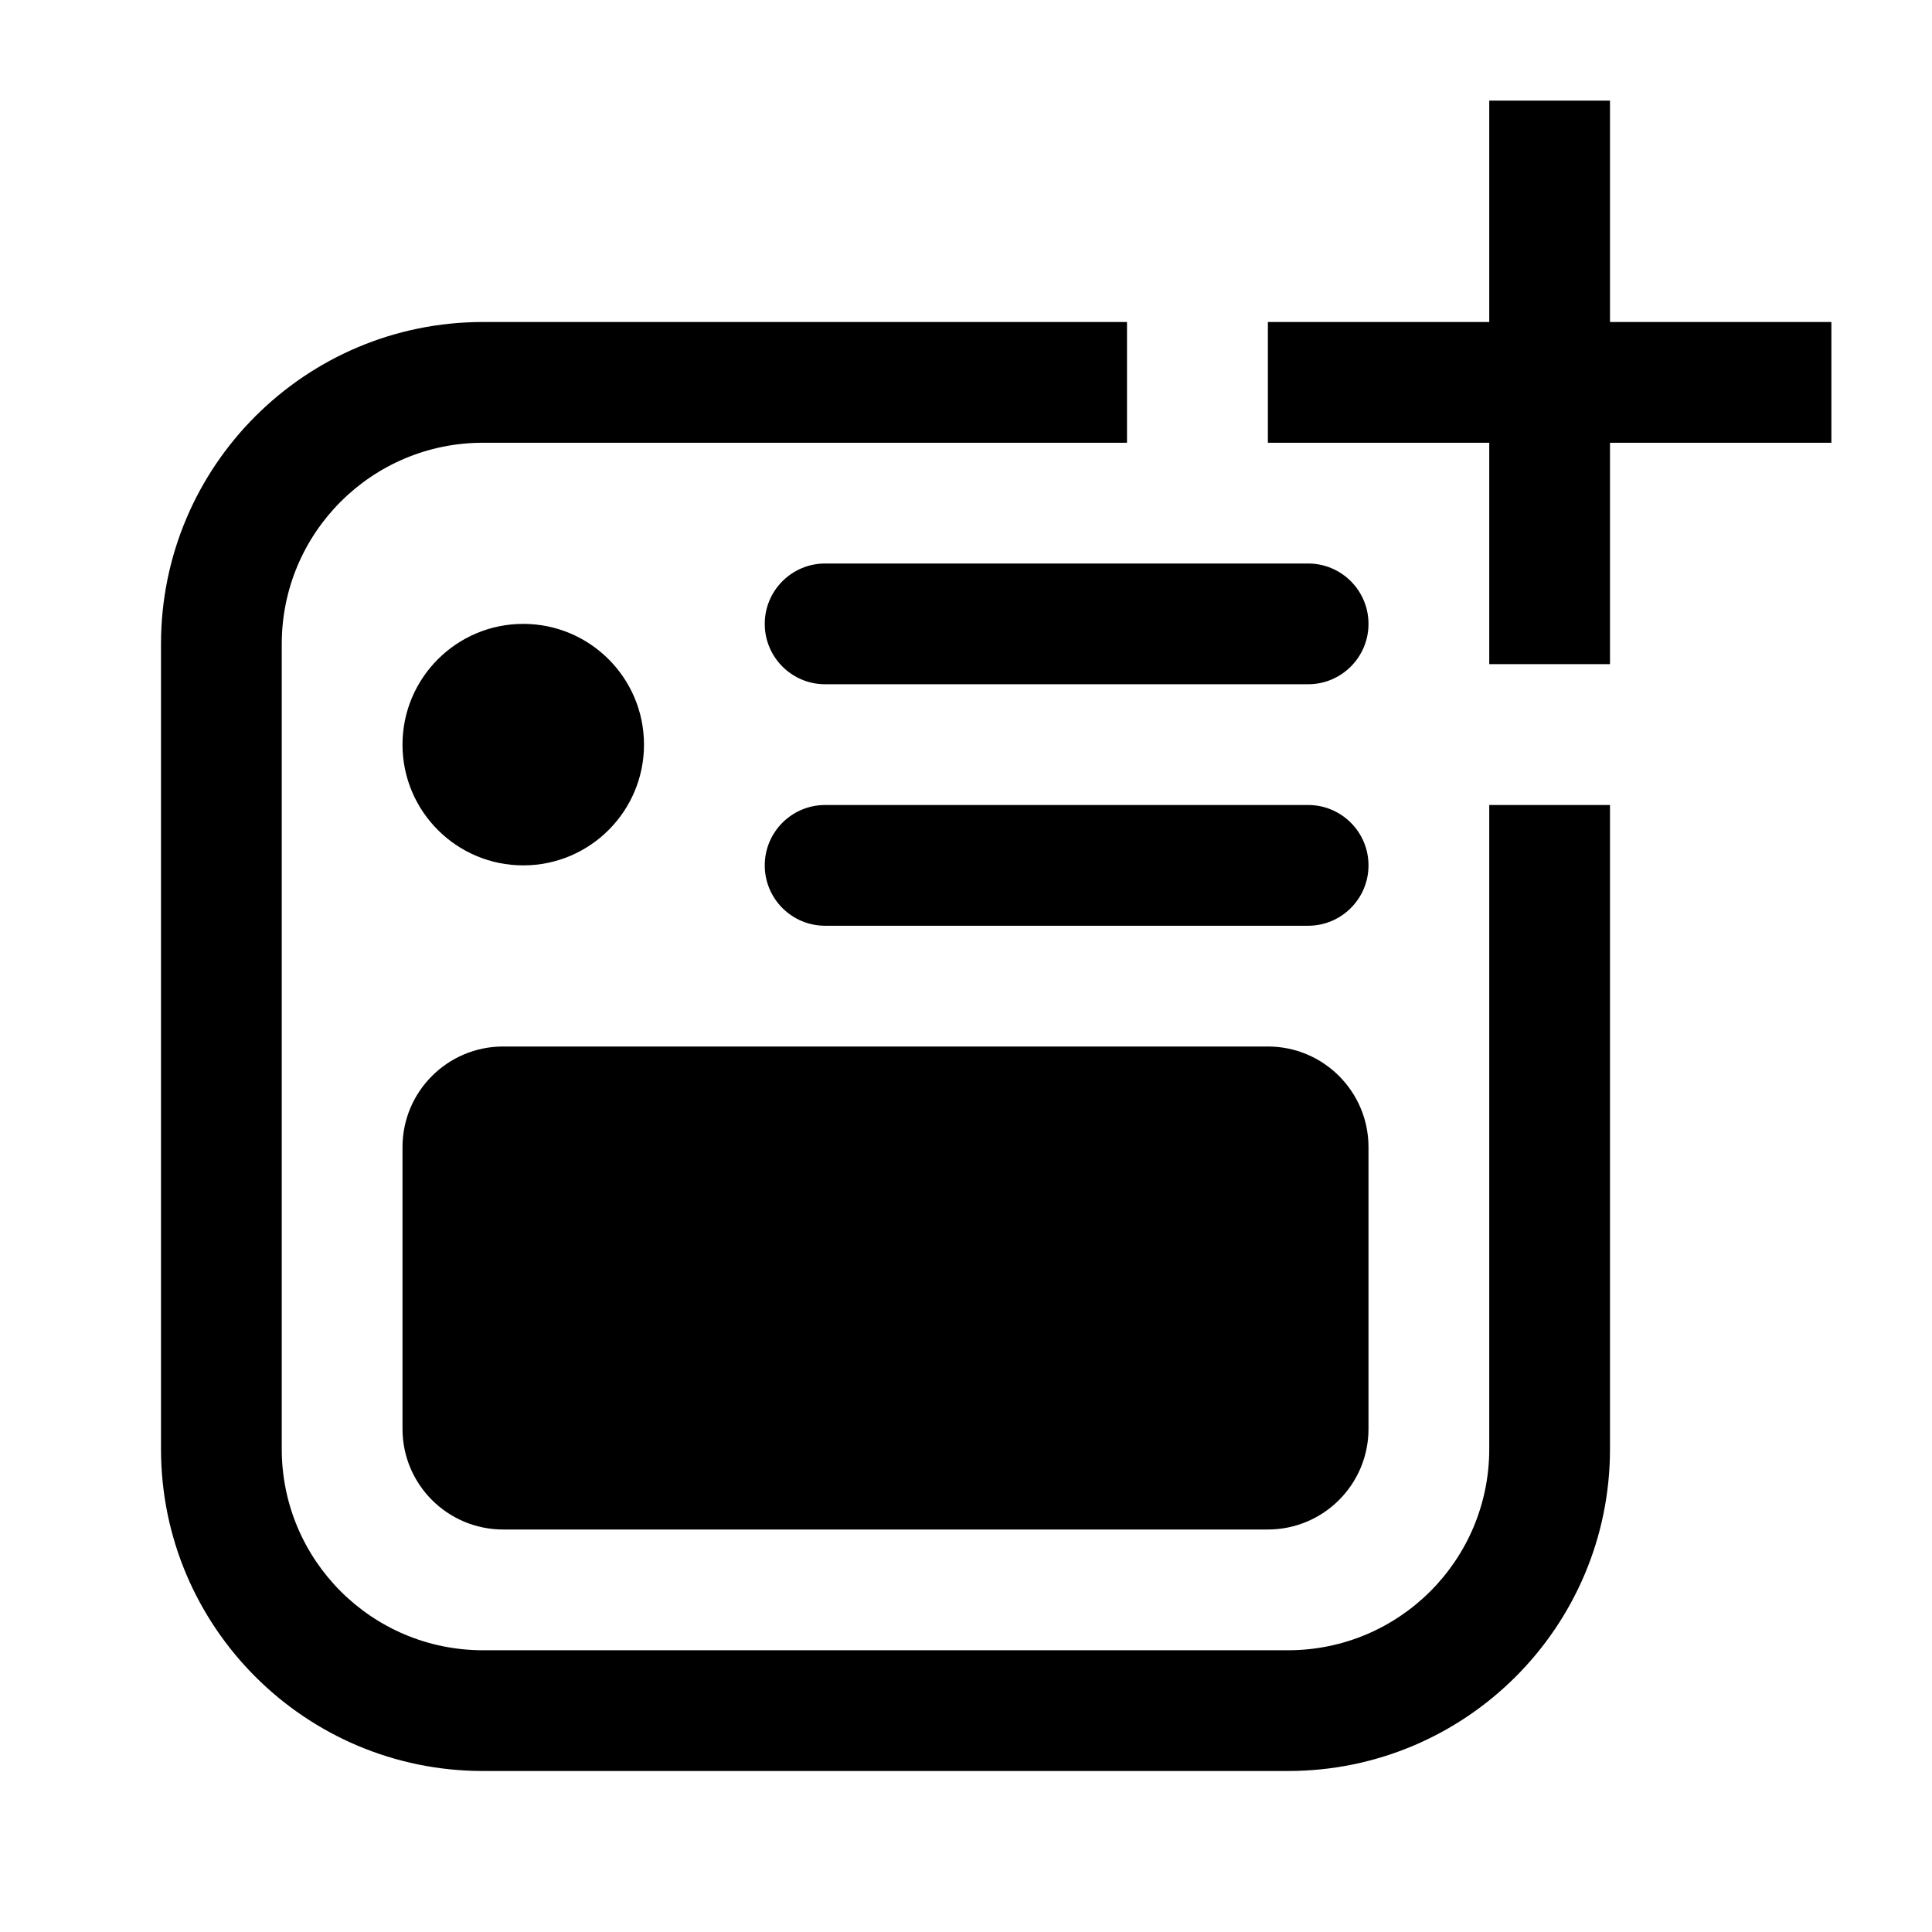
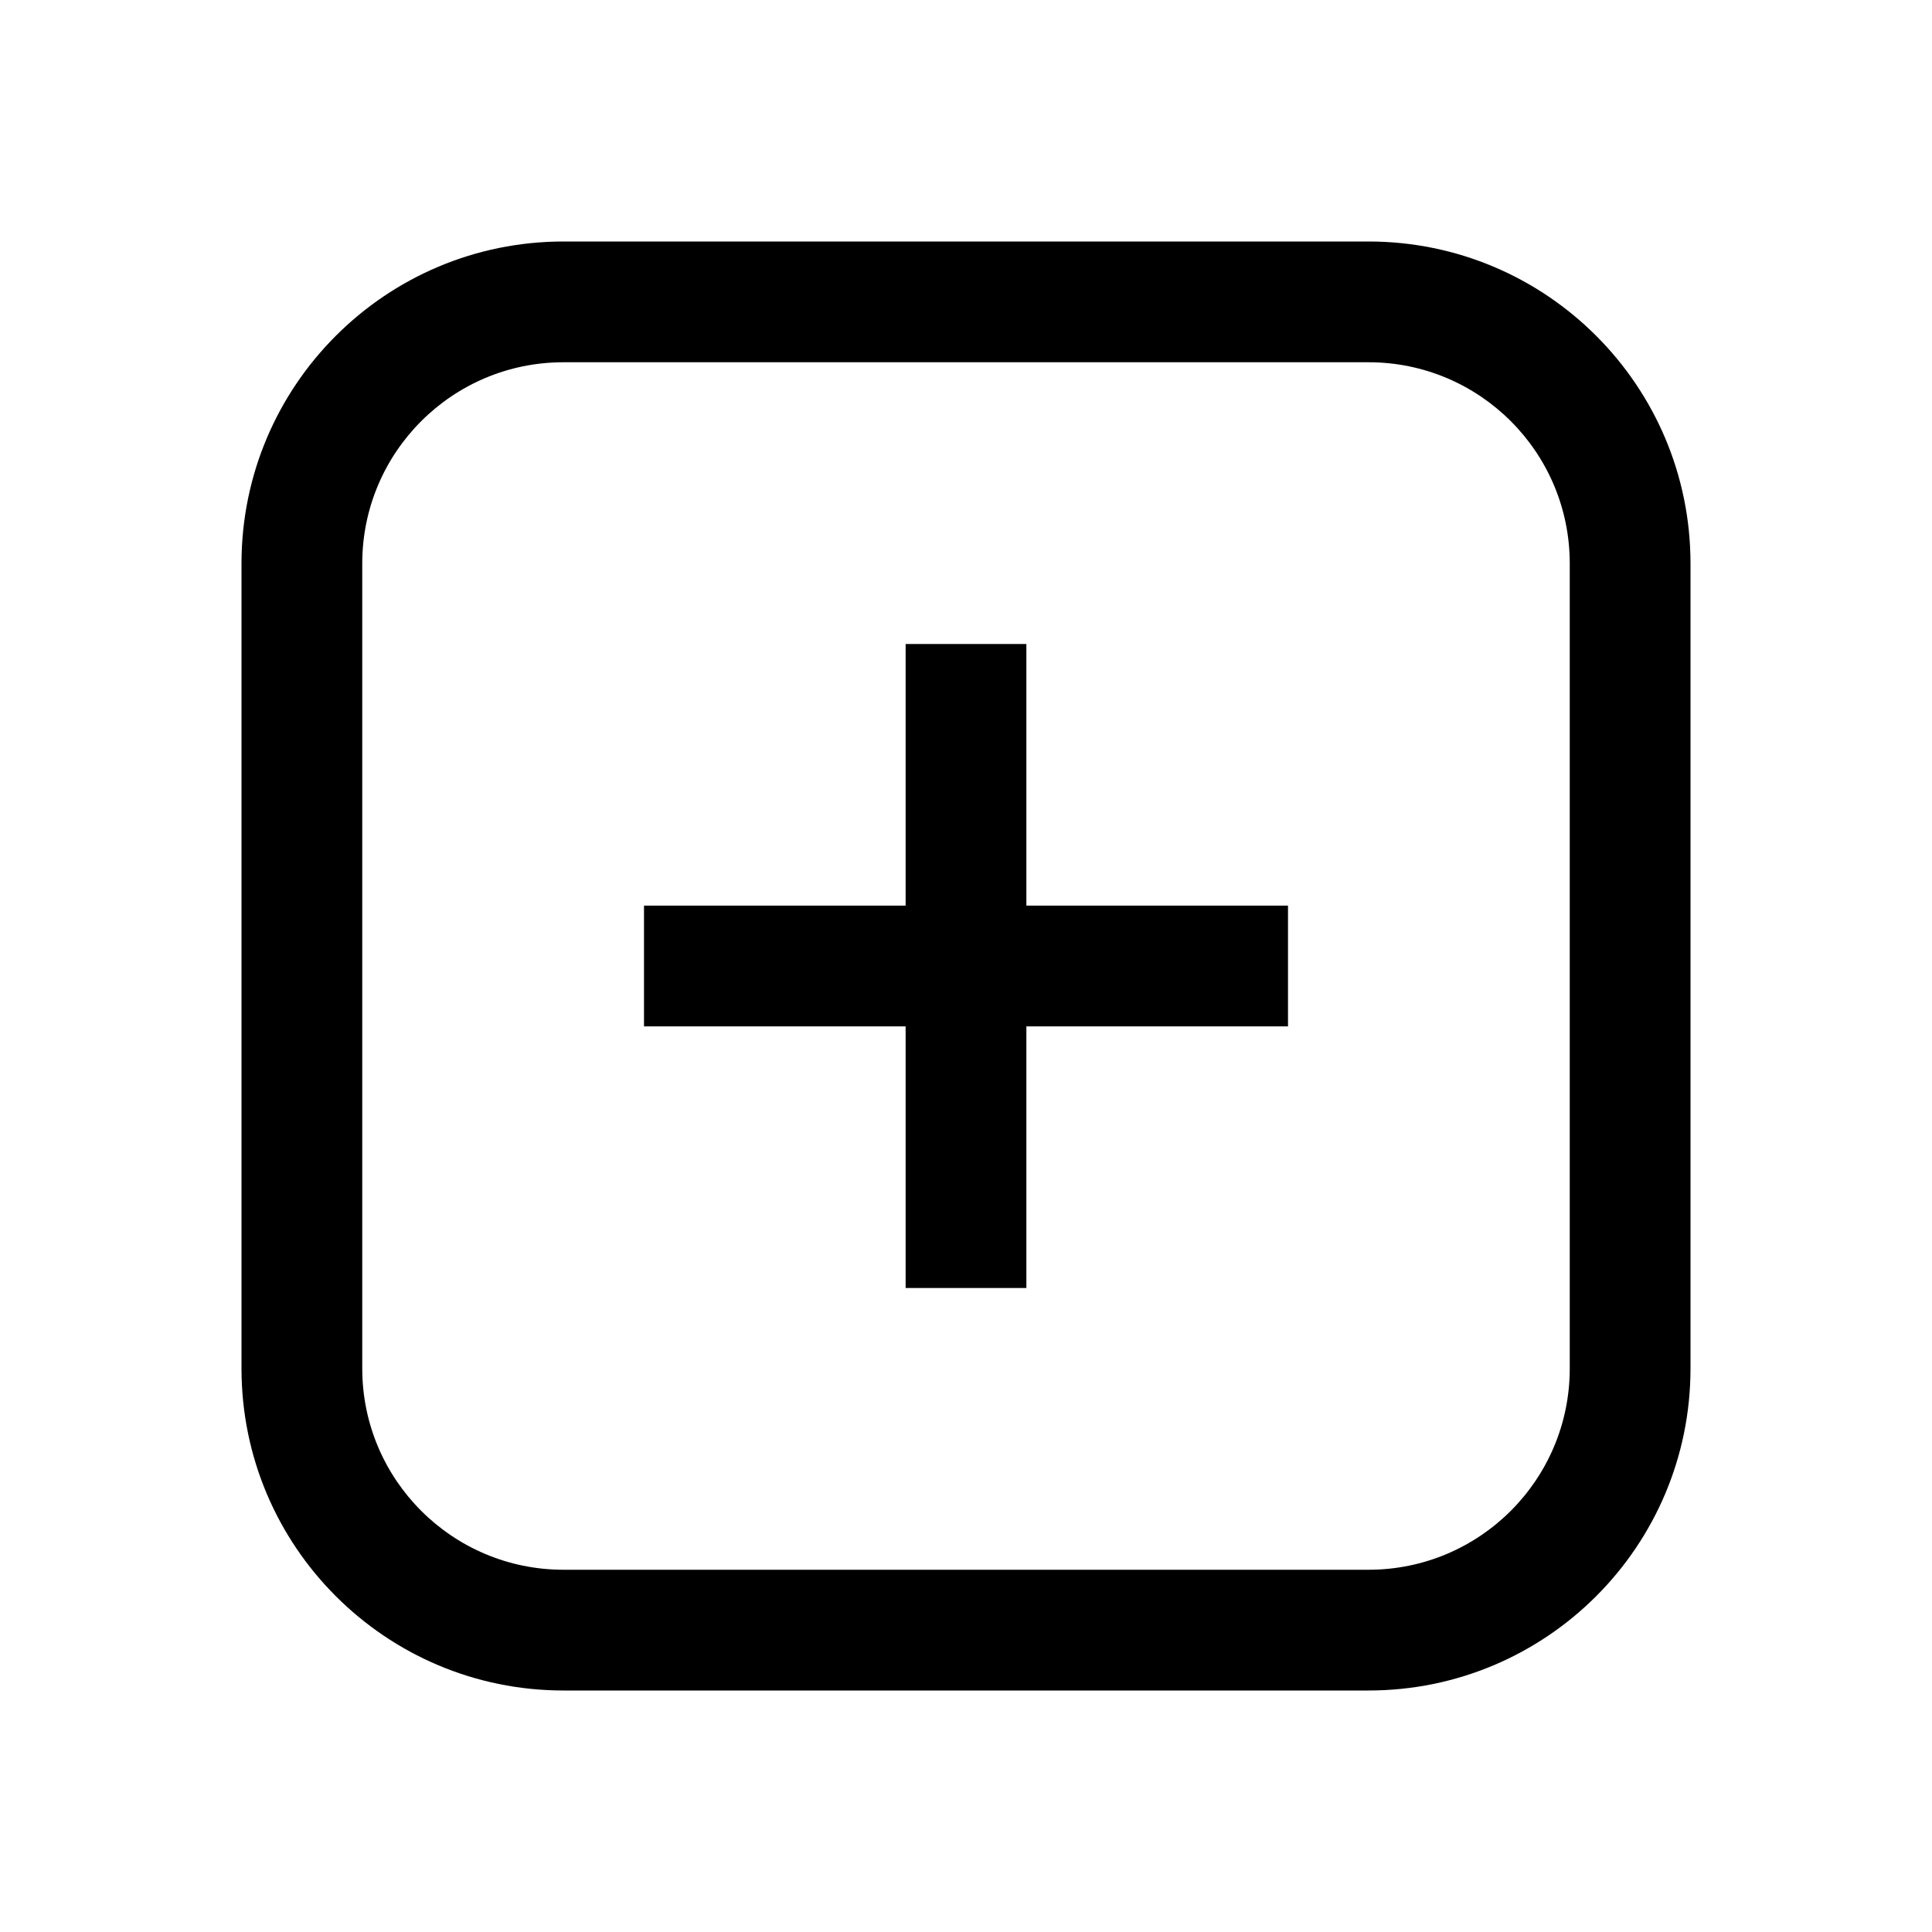
<svg xmlns="http://www.w3.org/2000/svg" width="24" height="24" viewBox="0 0 24 24">
-   <path id="new-post-svg" d="M20,4 L22.75,4 L22.75,5.5 L20,5.5 L20,8.25 L18.5,8.25 L18.5,5.5 L15.75,5.5 L15.75,4 L18.5,4 L18.5,1.25 L20,1.25 L20,4 Z M14,4 L14,5.5 L6,5.5 C4.619,5.5 3.5,6.619 3.5,8 L3.5,18 C3.5,19.381 4.619,20.5 6,20.5 L16,20.5 C17.381,20.5 18.5,19.381 18.5,18 L18.5,10 L20,10 L20,18 C20,20.209 18.209,22 16,22 L6,22 C3.791,22 2,20.209 2,18 L2,8 C2,5.791 3.791,4 6,4 L14,4 Z M6.5,10.75 C5.672,10.75 5,10.078 5,9.25 C5,8.422 5.672,7.75 6.5,7.75 C7.328,7.75 8,8.422 8,9.25 C8,10.078 7.328,10.75 6.5,10.75 Z M10.25,7 L16.25,7 C16.664,7 17,7.336 17,7.75 C17,8.164 16.664,8.5 16.25,8.5 L10.25,8.5 C9.836,8.5 9.5,8.164 9.5,7.75 C9.5,7.336 9.836,7 10.25,7 Z M10.25,10 L16.25,10 C16.664,10 17,10.336 17,10.75 C17,11.164 16.664,11.5 16.25,11.5 L10.25,11.5 C9.836,11.5 9.5,11.164 9.5,10.75 C9.5,10.336 9.836,10 10.25,10 Z M6.25,13 L15.75,13 C16.44,13 17,13.56 17,14.25 L17,17.75 C17,18.44 16.44,19 15.75,19 L6.25,19 C5.56,19 5,18.44 5,17.75 L5,14.25 C5,13.56 5.56,13 6.25,13 Z" />
+   <path d="M7,3 L17,3 C19.209,3 21,4.791 21,7 L21,17 C21,19.209 19.209,21 17,21 L7,21 C4.791,21 3,19.209 3,17 L3,7 C3,4.791 4.791,3 7,3 Z M7,4.5 C5.619,4.5 4.5,5.619 4.5,7 L4.5,17 C4.5,18.381 5.619,19.5 7,19.5 L17,19.5 C18.381,19.5 19.5,18.381 19.5,17 L19.5,7 C19.5,5.619 18.381,4.5 17,4.5 L7,4.5 Z M12.75,11.25 L16,11.25 L16,12.75 L12.75,12.75 L12.75,16 L11.25,16 L11.25,12.75 L8,12.75 L8,11.25 L11.25,11.25 L11.25,8 L12.75,8 L12.75,11.25 Z" />
</svg>
